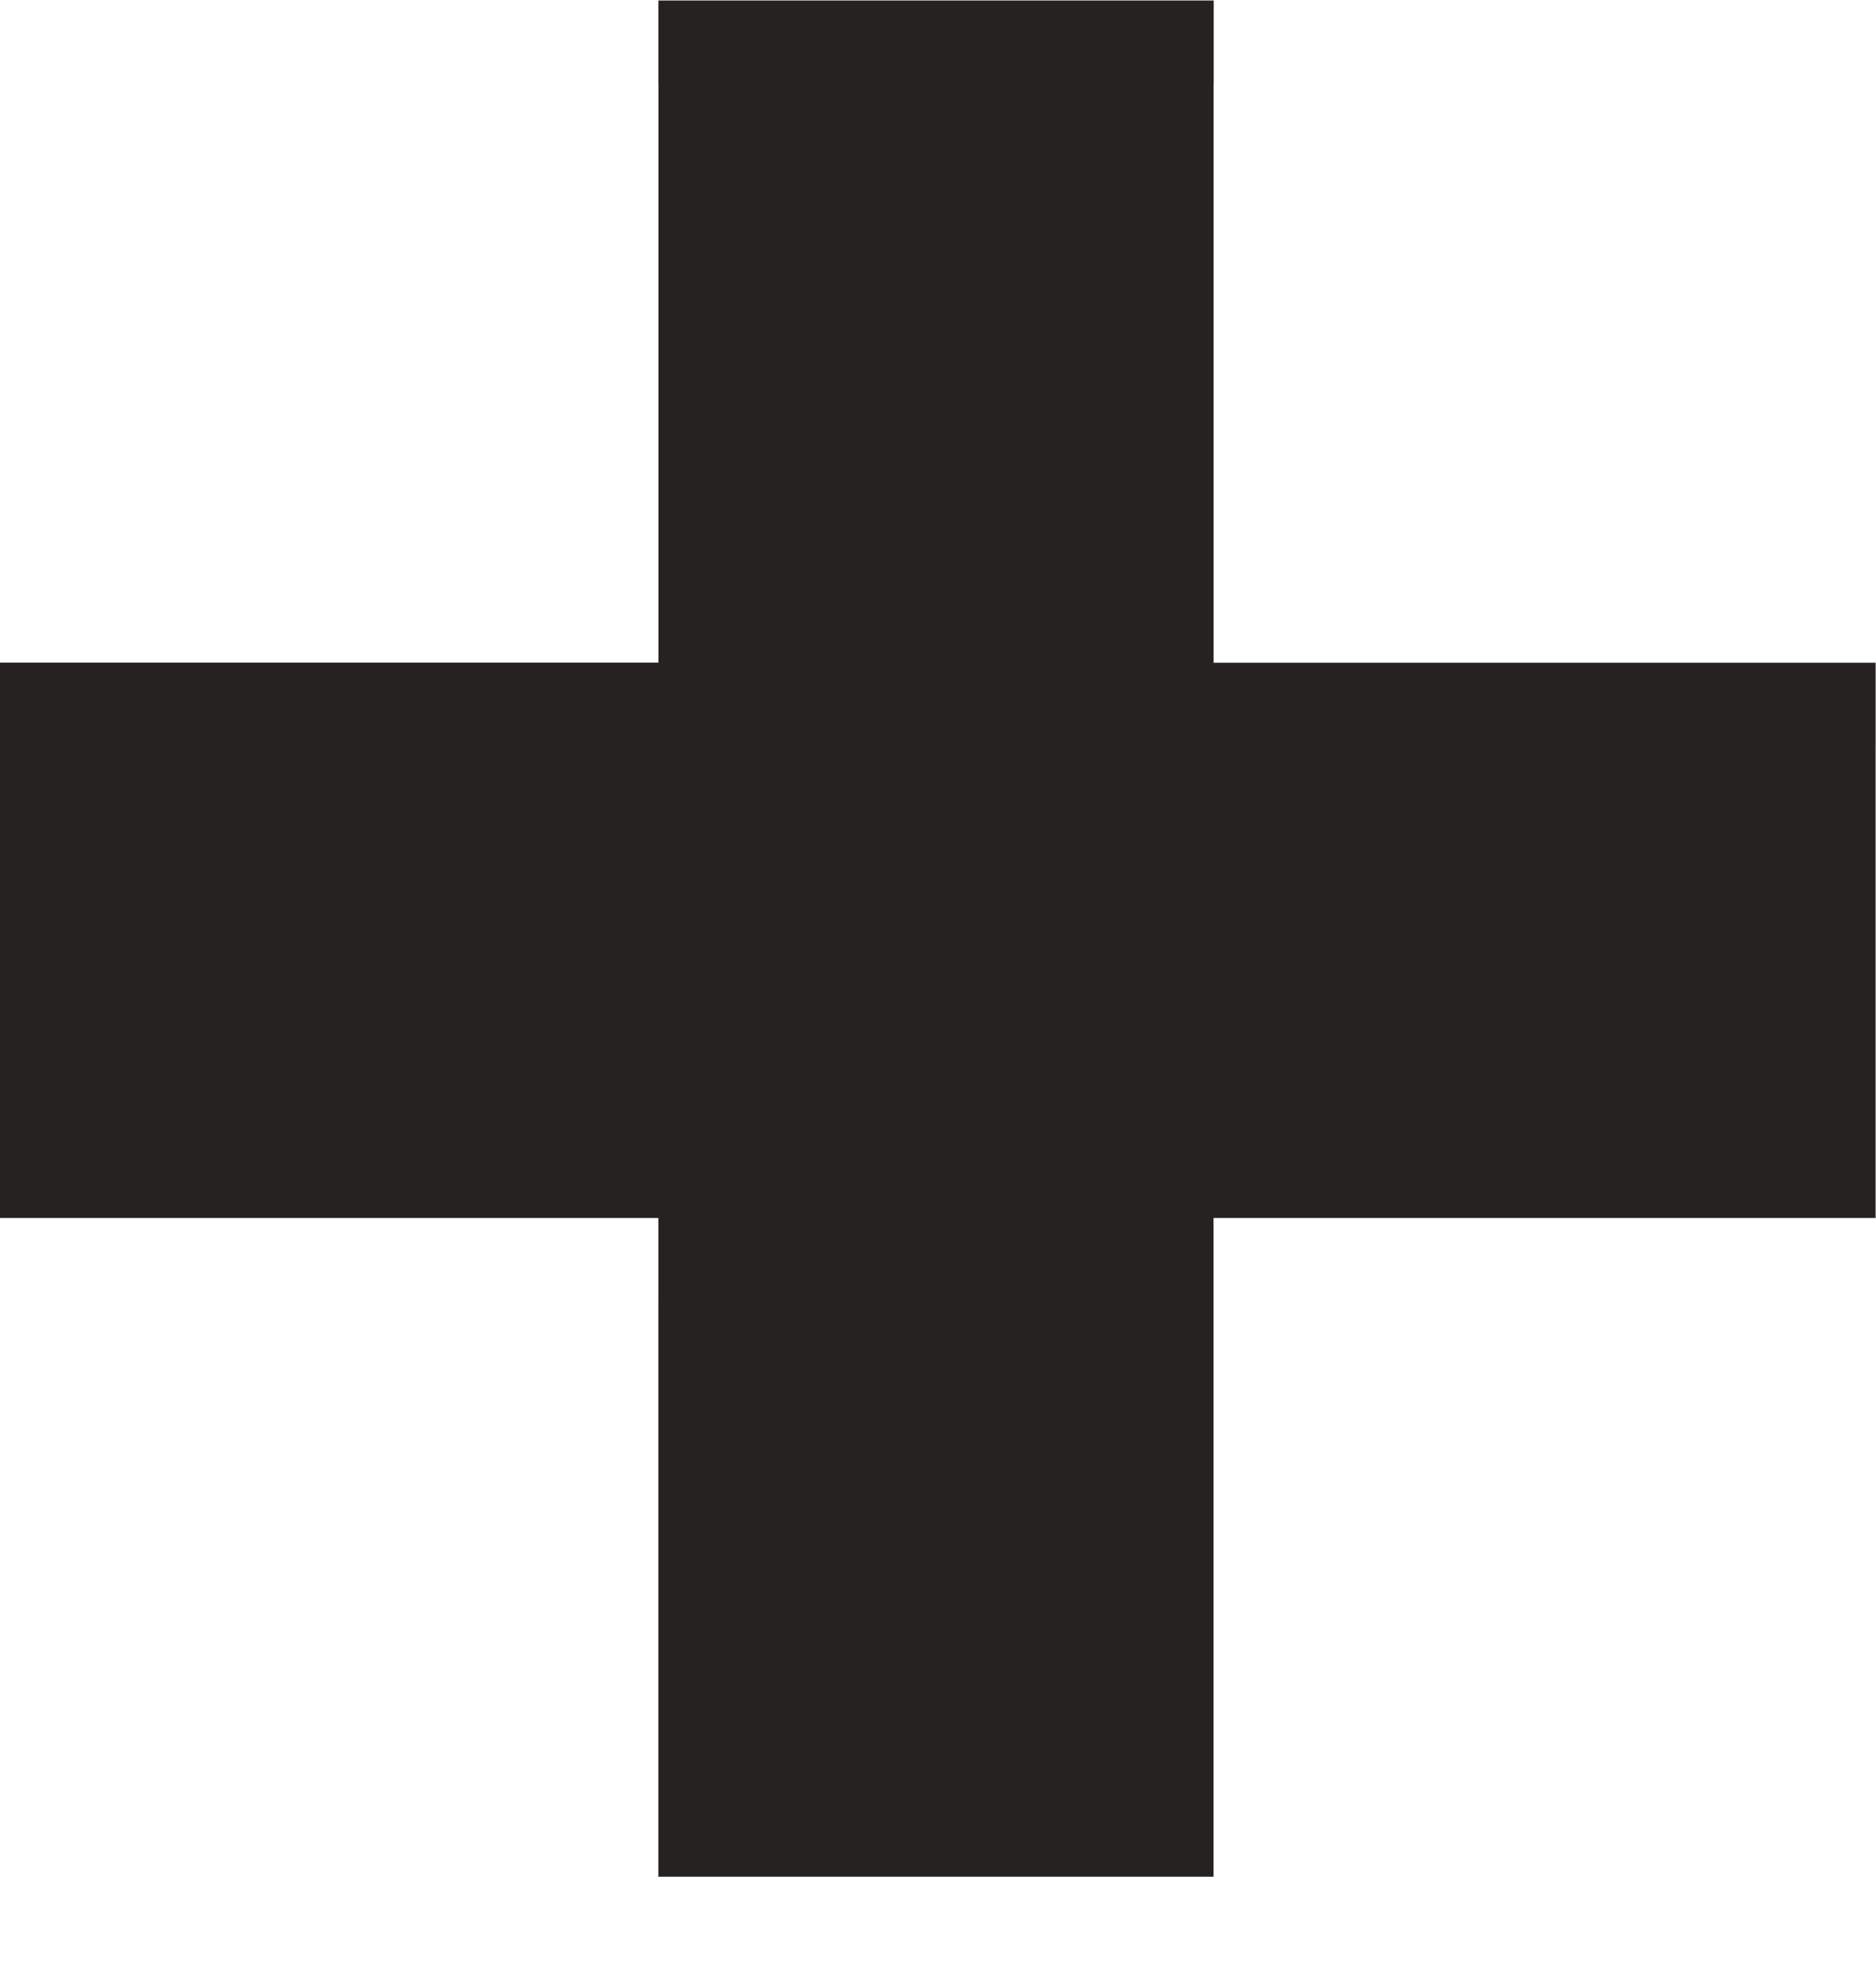
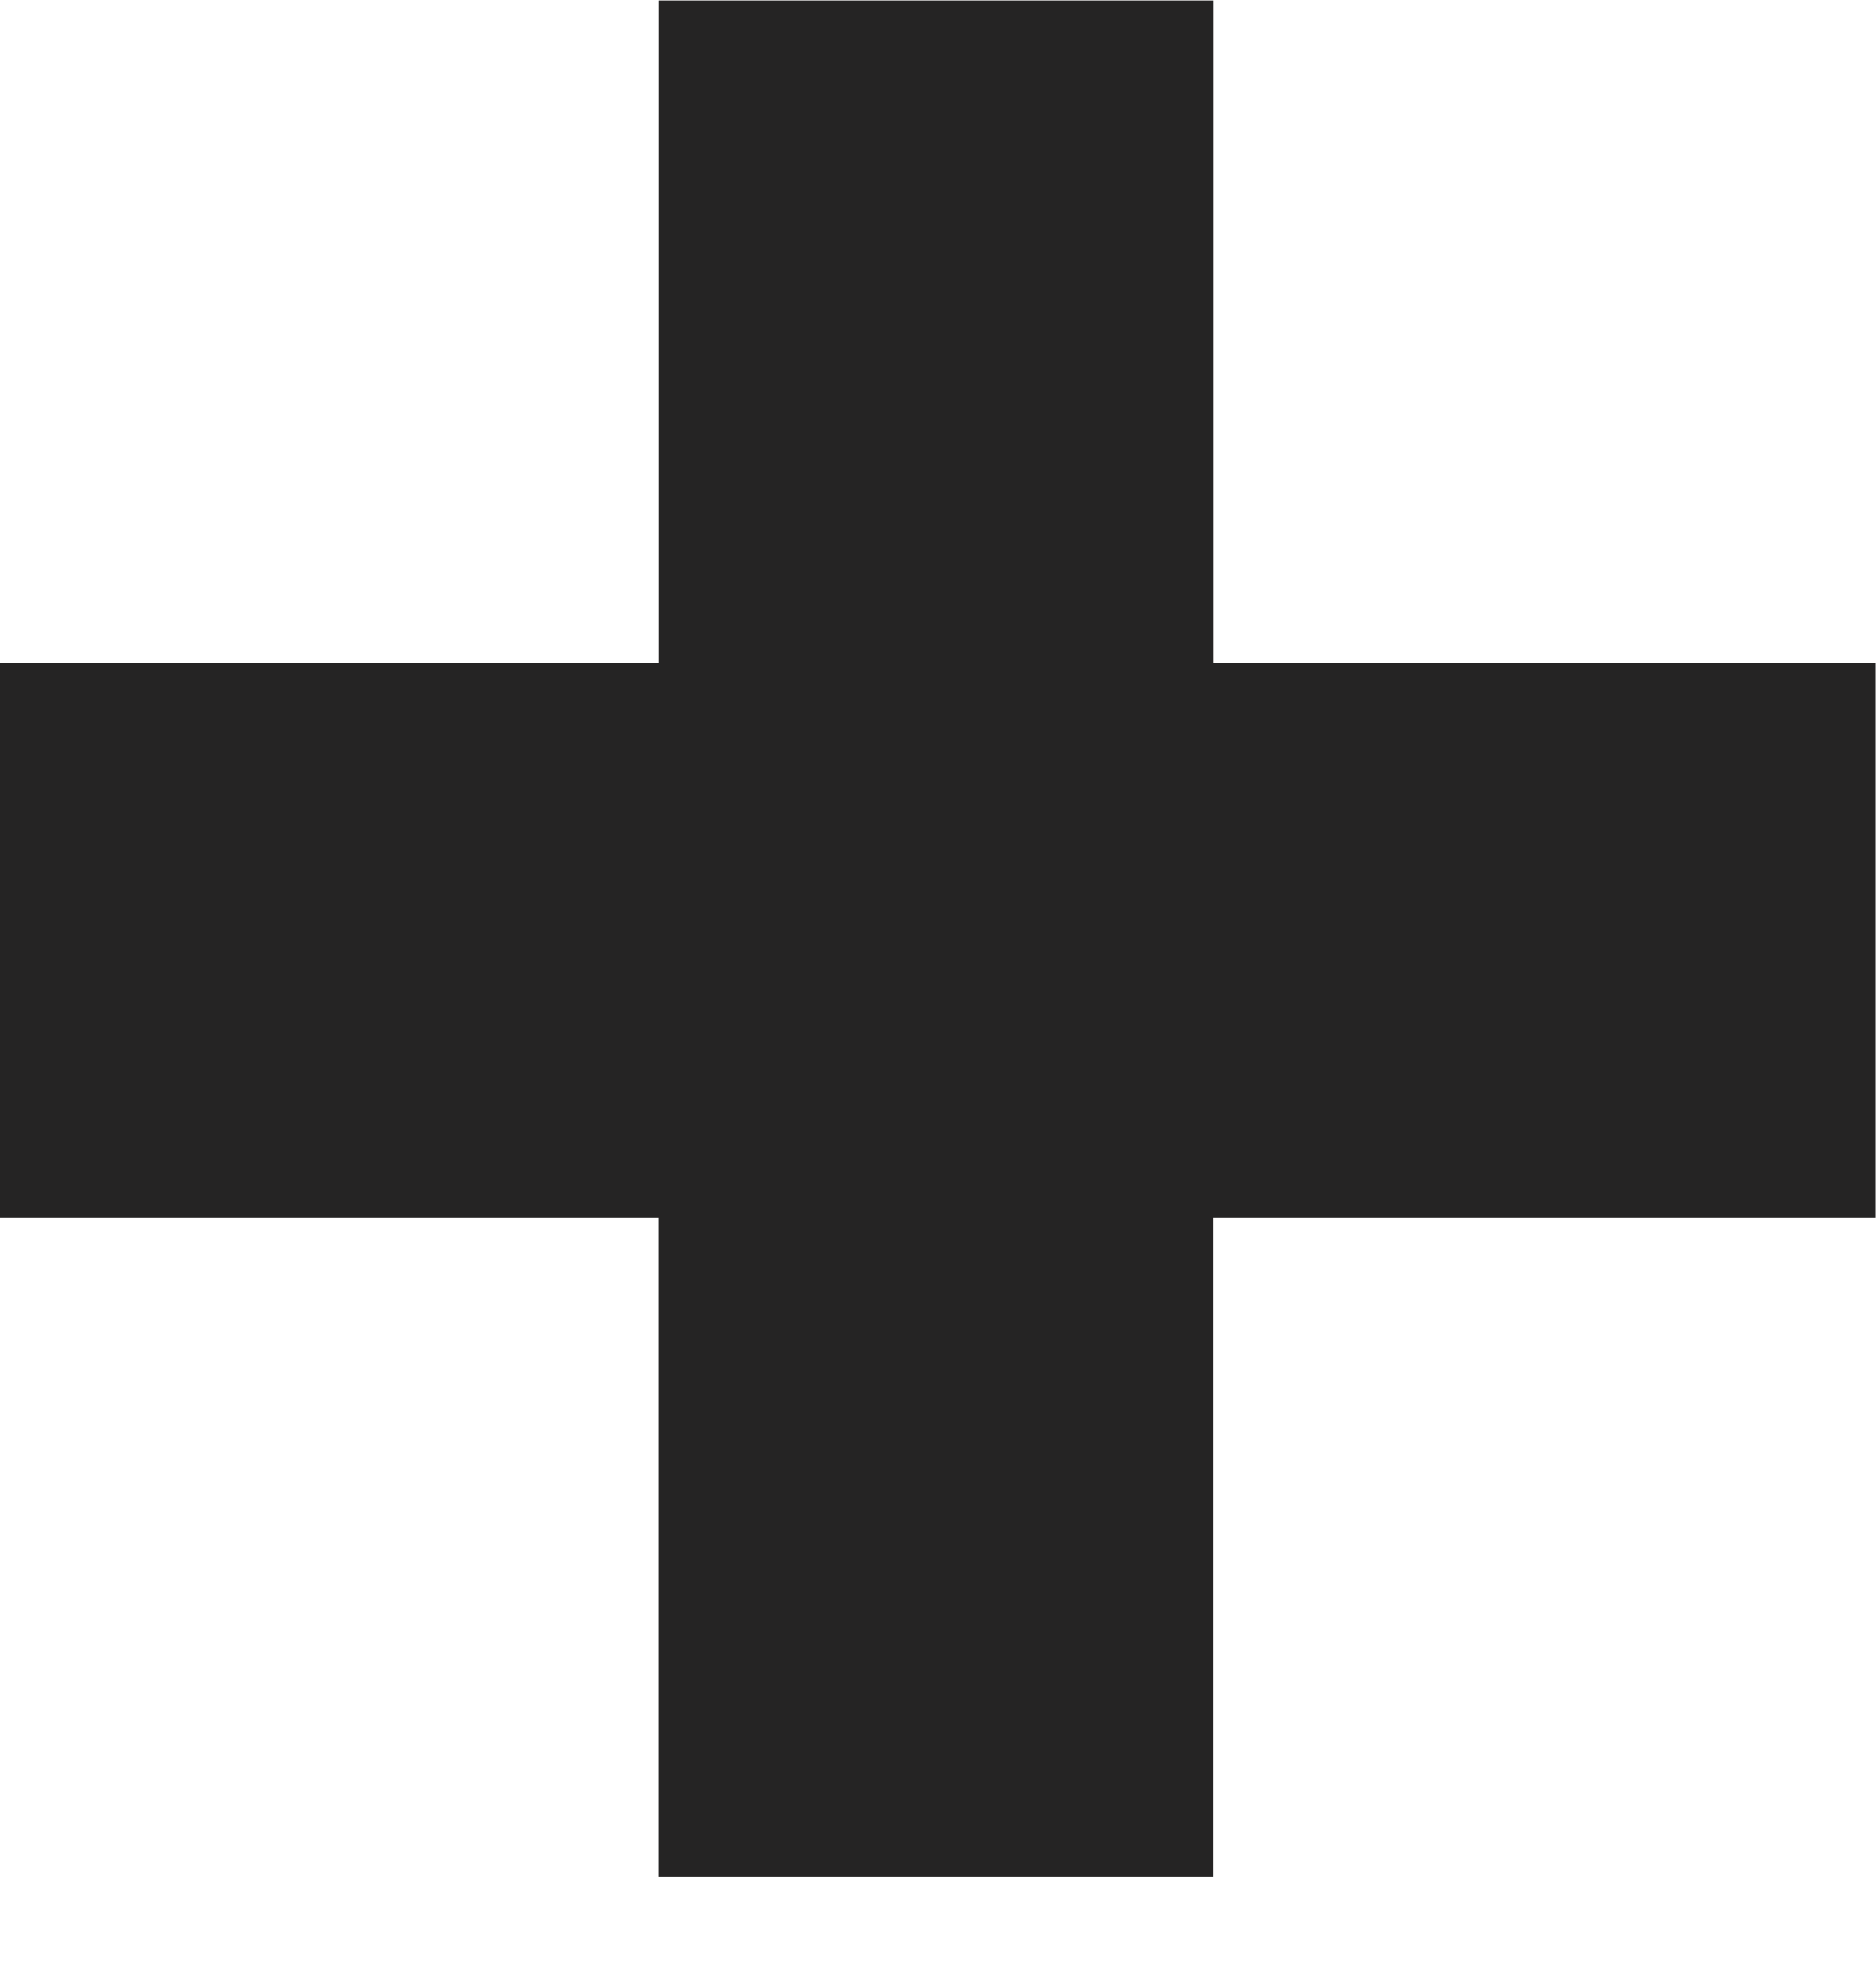
<svg xmlns="http://www.w3.org/2000/svg" width="45.25" height="47.75" viewBox="0 0 45.25 47.75">
-   <defs>
-     <style>
-       .cls-1 {
-         fill: #252424;
-         fill-rule: evenodd;
-         filter: url(#filter);
-       }
-     </style>
-     <filter id="filter" x="94.875" y="522.25" width="45.25" height="47.75" filterUnits="userSpaceOnUse">
-       <feOffset result="offset" dy="2" in="SourceAlpha" />
-       <feGaussianBlur result="blur" />
-       <feFlood result="flood" flood-color="#fff" flood-opacity="0.48" />
-       <feComposite result="composite" operator="in" in2="blur" />
-       <feBlend result="blend" in="SourceGraphic" />
-     </filter>
-   </defs>
-   <path id="plus" class="cls-1" d="M94.865,551.641h15.893v15.893h13.4V551.641h15.975v-13.4H124.161V522.262h-13.4v15.976H94.865v13.4Z" transform="translate(-94.875 -522.25)" />
+   <path id="plus" fill="#252424" fill-rule="evenodd" d="M94.865,551.641h15.893v15.893h13.4V551.641h15.975v-13.4H124.161V522.262h-13.4v15.976H94.865v13.4Z" transform="translate(-94.875 -522.25)" />
</svg>
